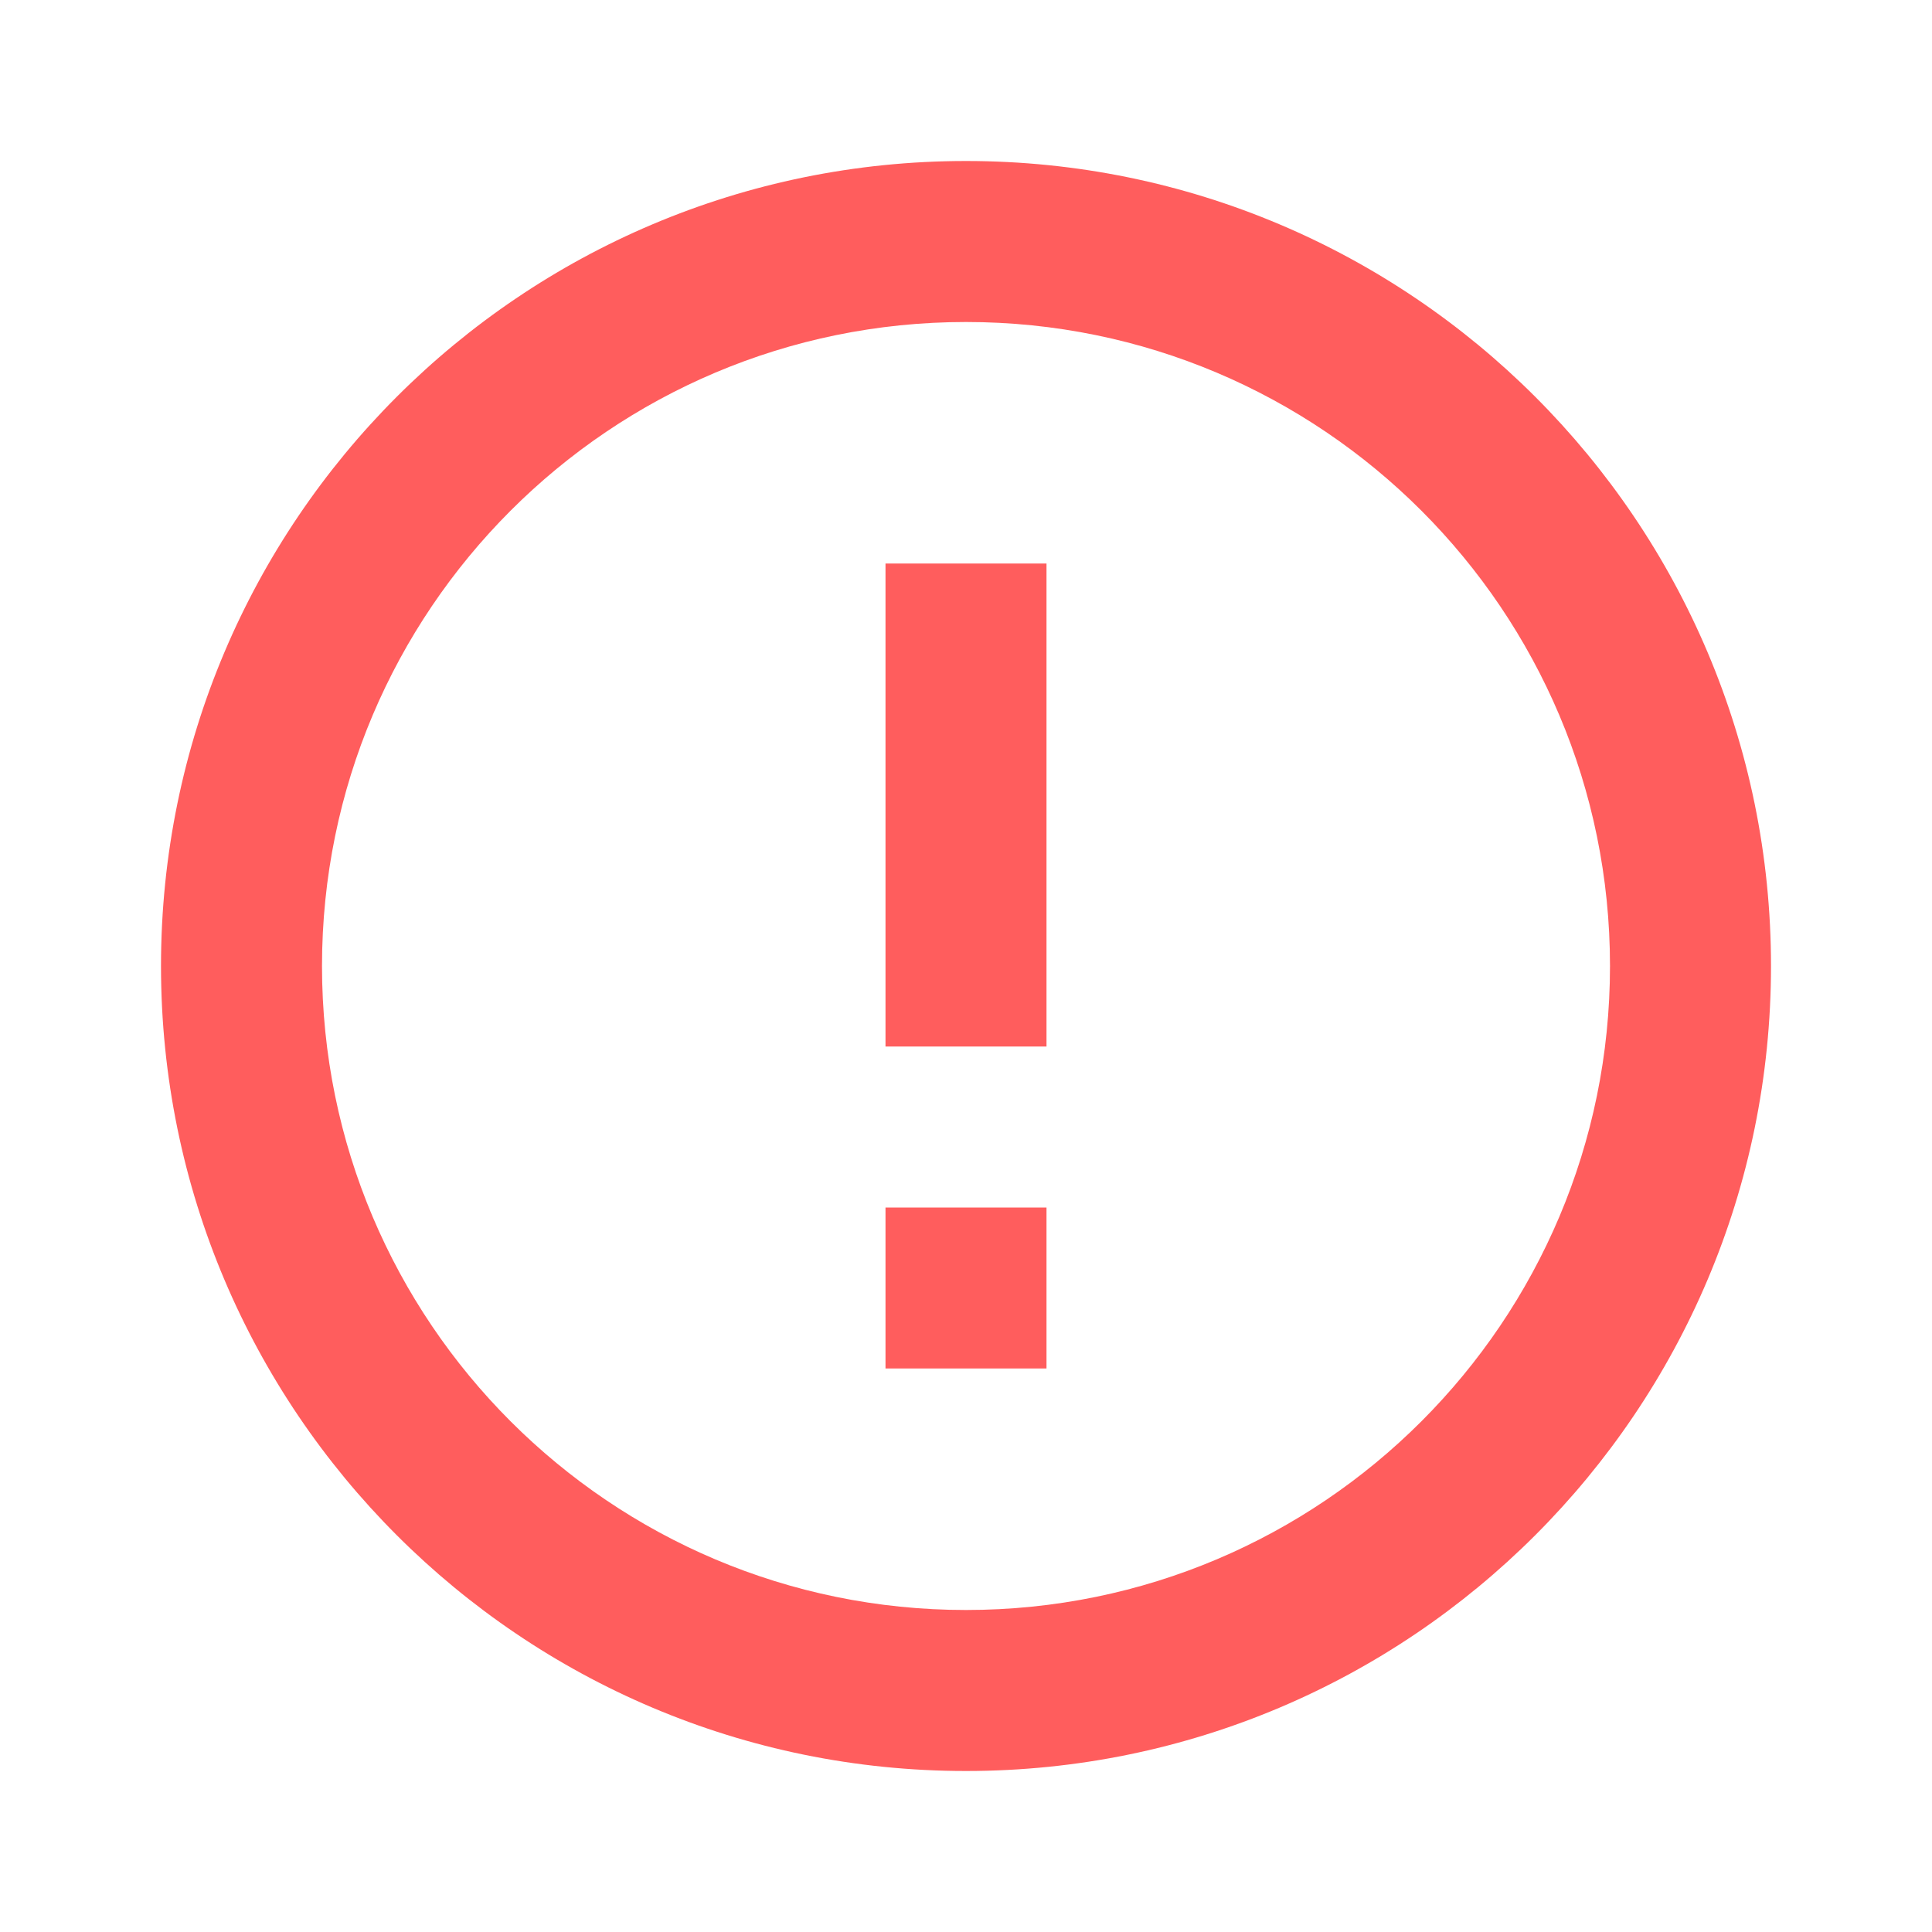
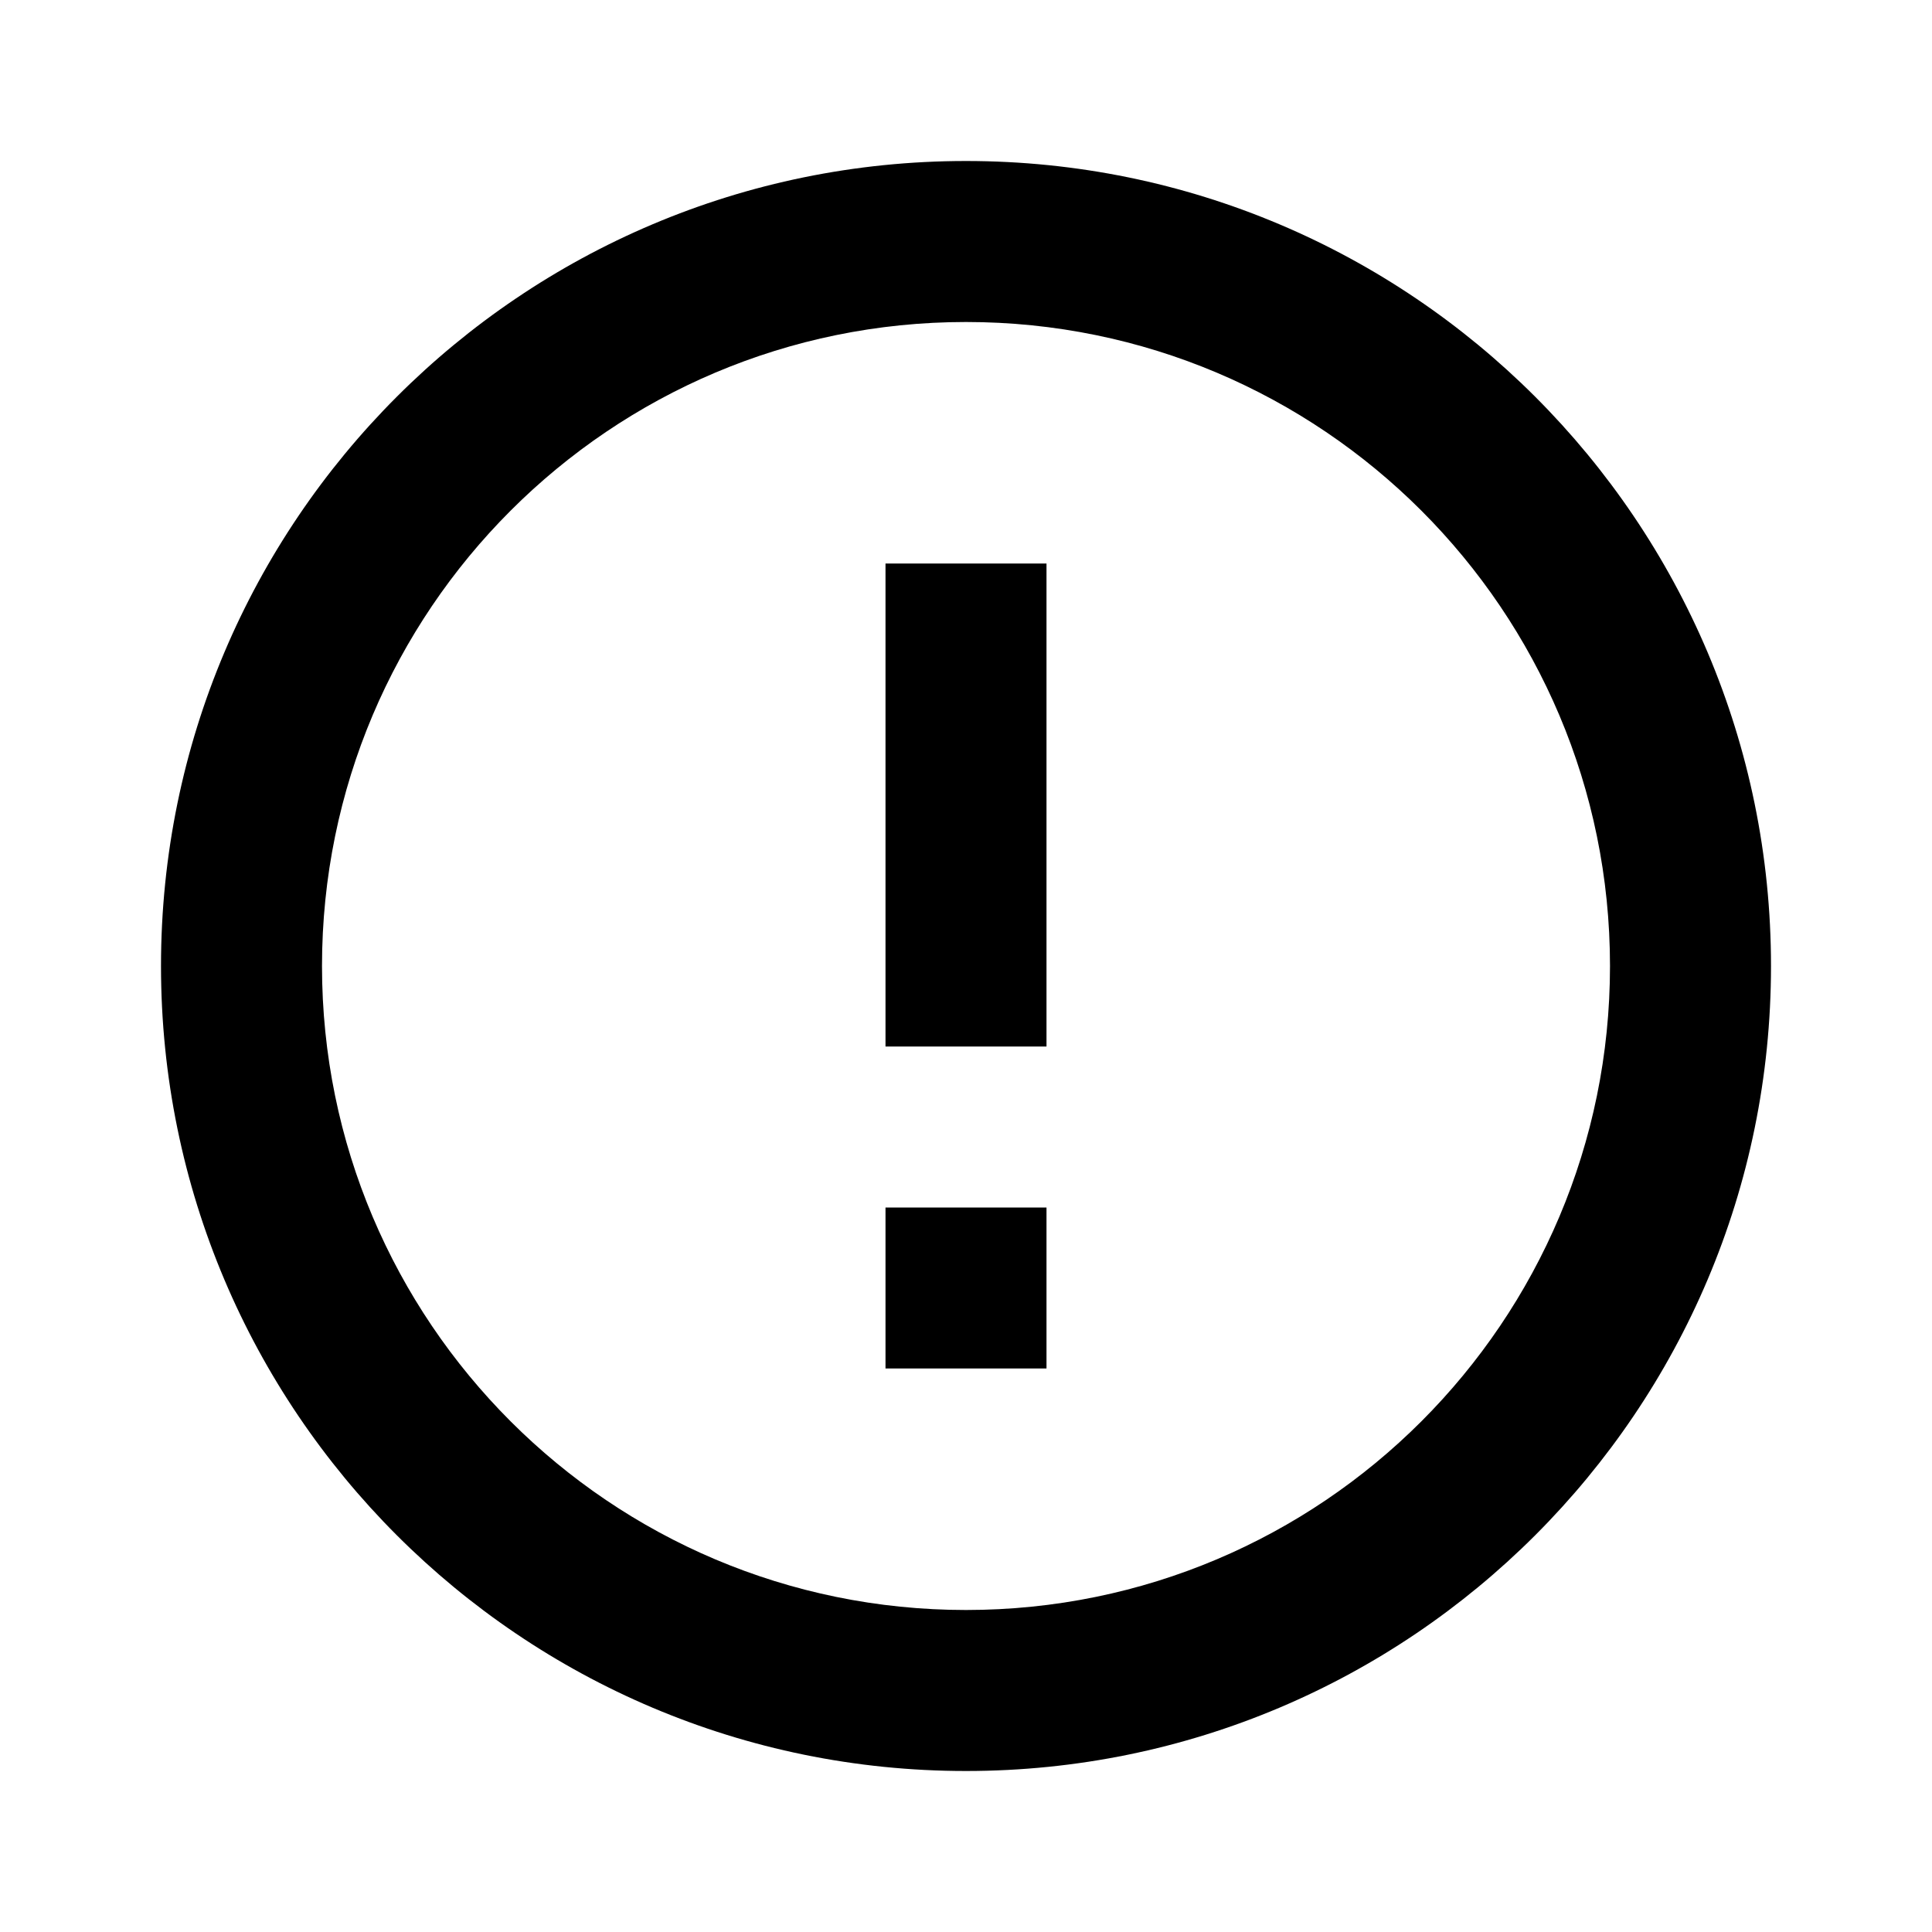
<svg xmlns="http://www.w3.org/2000/svg" preserveAspectRatio="none" overflow="visible" style="display: block;" width="24" height="24" viewBox="0 0 24 24" fill="none">
  <g id="error-warning-line">
-     <path id="Vector" d="M12 22C6.477 22 2 17.523 2 12C2 6.477 6.477 2 12 2C17.523 2 22 6.477 22 12C22 17.523 17.523 22 12 22ZM12 20C16.418 20 20 16.418 20 12C20 7.582 16.418 4 12 4C7.582 4 4 7.582 4 12C4 16.418 7.582 20 12 20ZM11 15H13V17H11V15ZM11 7H13V13H11V7Z" fill="#FF5D5D" />
+     <path id="Vector" d="M12 22C6.477 22 2 17.523 2 12C2 6.477 6.477 2 12 2C17.523 2 22 6.477 22 12C22 17.523 17.523 22 12 22ZM12 20C16.418 20 20 16.418 20 12C20 7.582 16.418 4 12 4C7.582 4 4 7.582 4 12C4 16.418 7.582 20 12 20ZM11 15H13V17H11V15ZM11 7H13V13H11V7Z" fill="black" />
  </g>
</svg>
